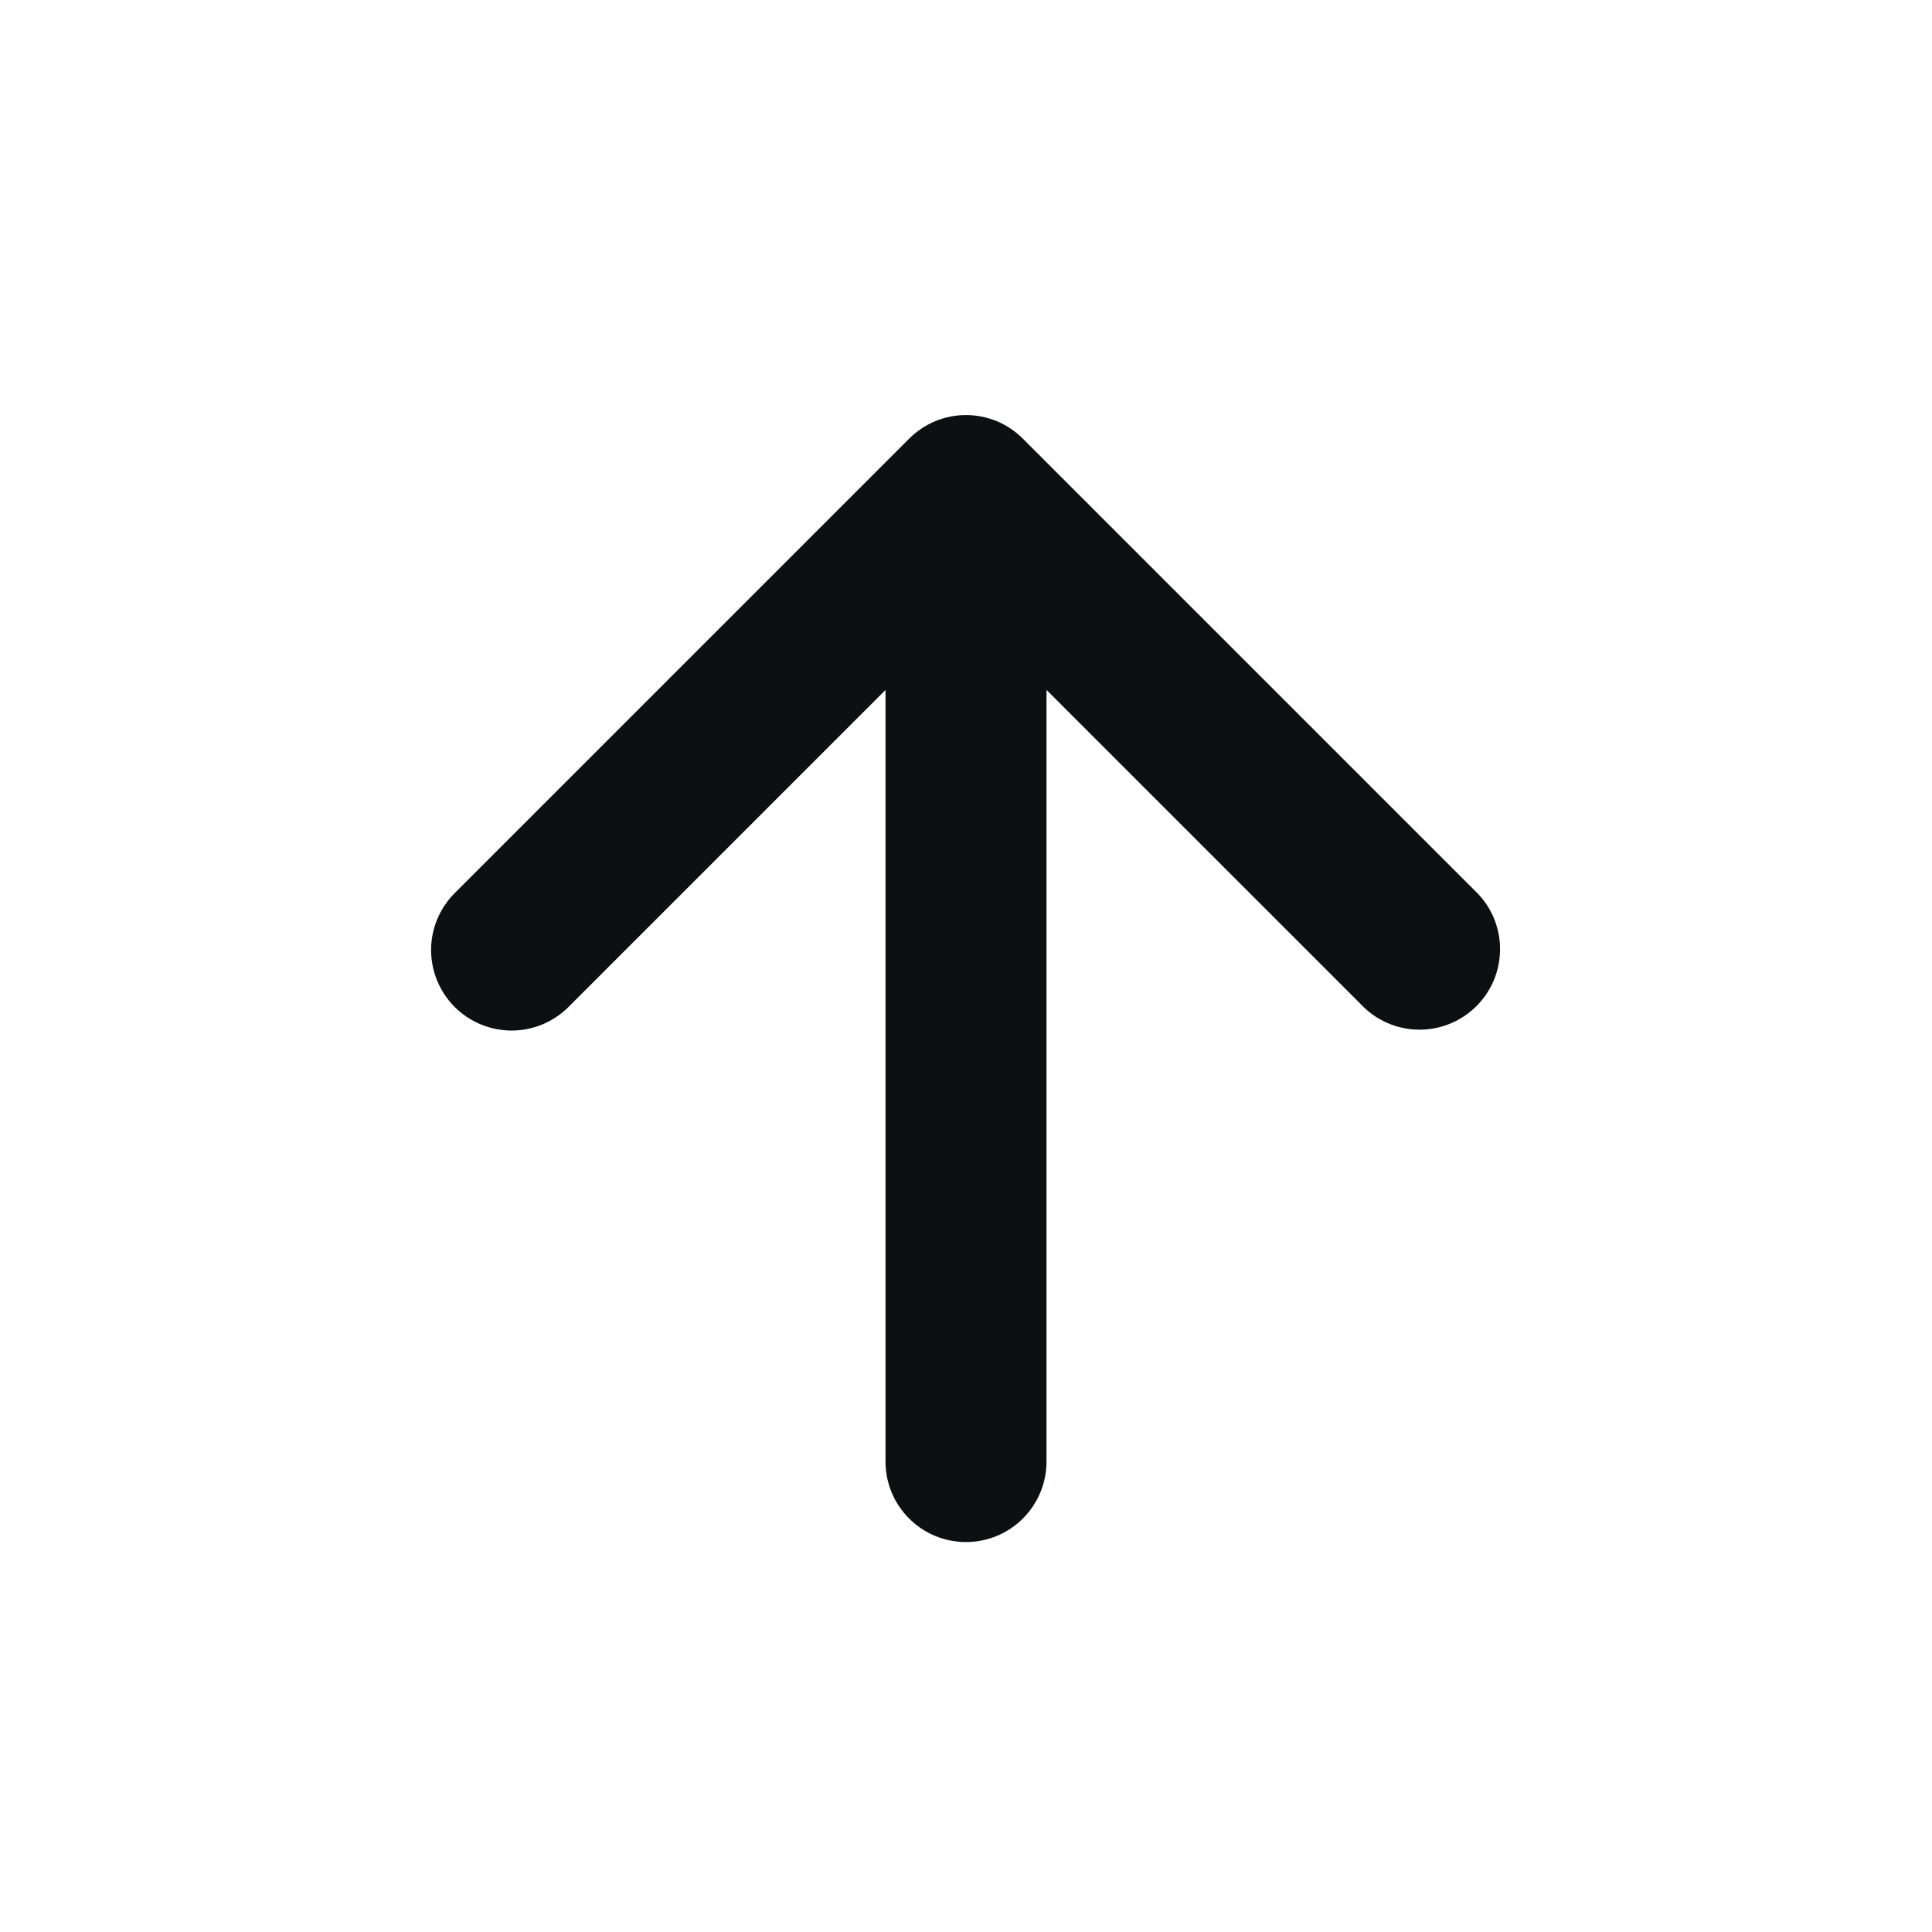
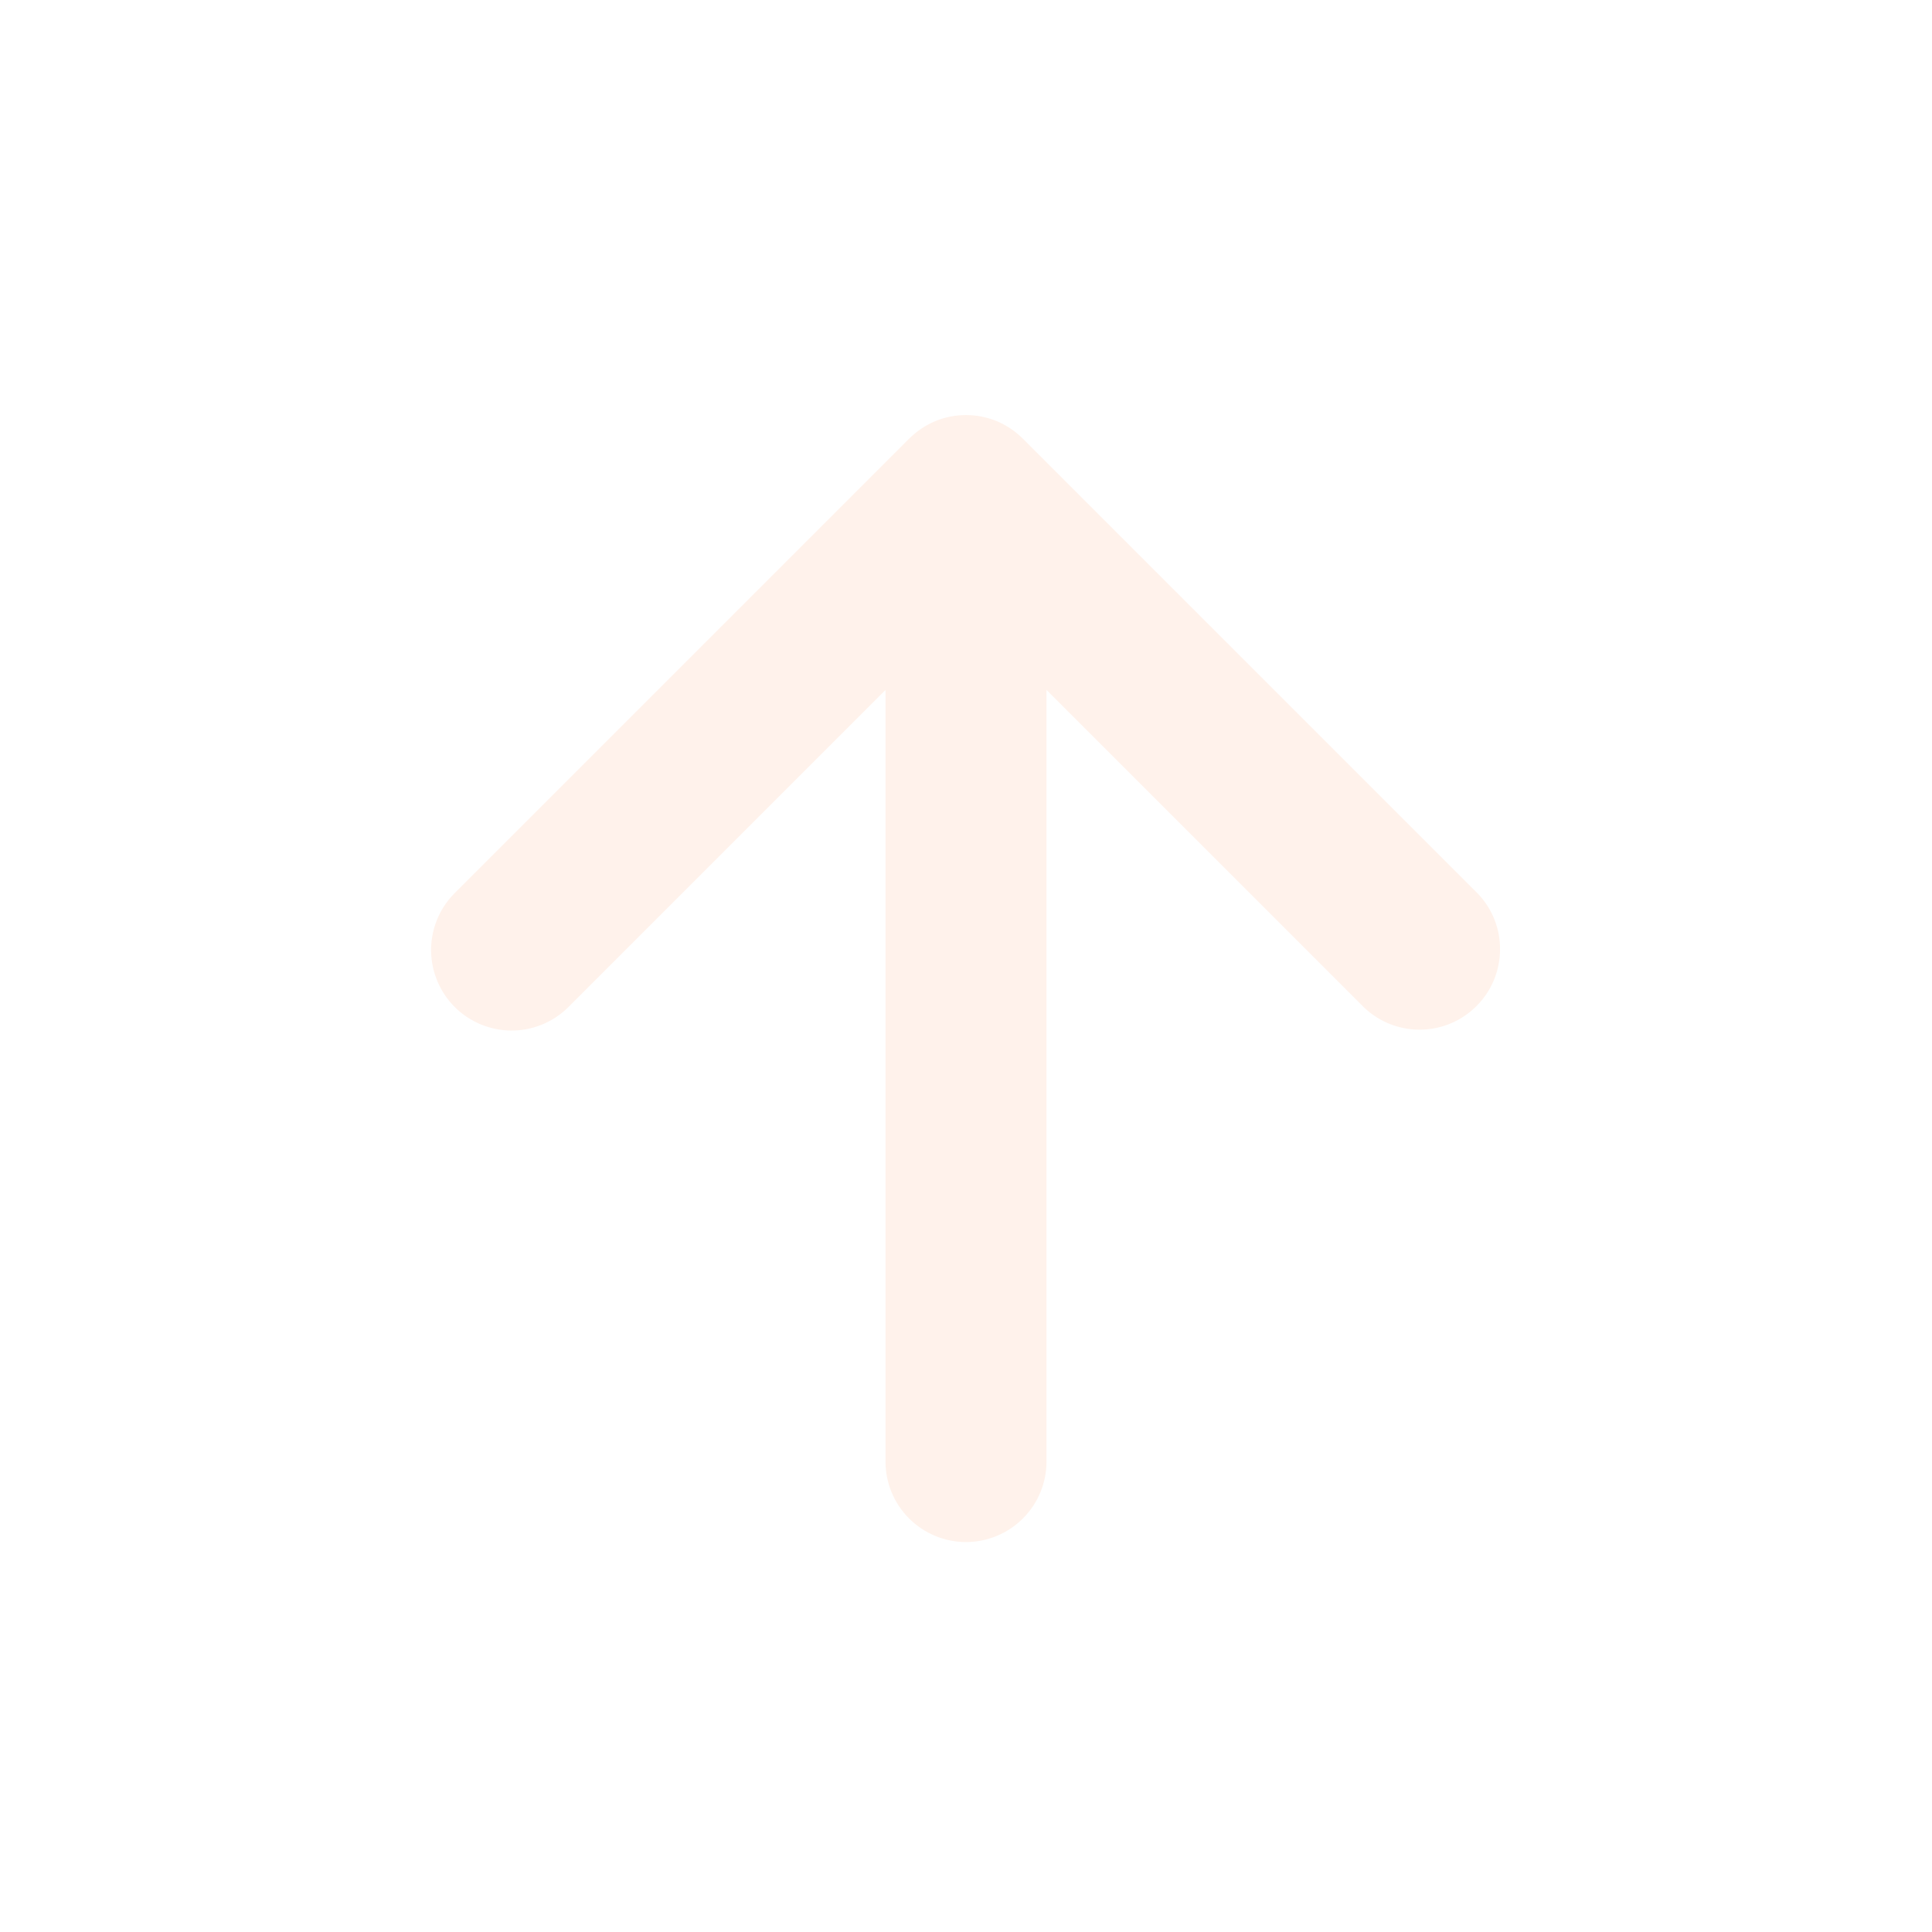
<svg xmlns="http://www.w3.org/2000/svg" width="24" height="24" viewBox="0 0 24 24" fill="none">
-   <path d="M11 8.571L7.05 12.521C6.861 12.703 6.609 12.804 6.347 12.802C6.084 12.799 5.834 12.694 5.648 12.509C5.463 12.323 5.358 12.073 5.355 11.81C5.353 11.548 5.454 11.296 5.636 11.107L11.293 5.45C11.386 5.357 11.496 5.283 11.617 5.232C11.739 5.182 11.869 5.156 12 5.156C12.131 5.156 12.261 5.182 12.383 5.232C12.504 5.283 12.614 5.357 12.707 5.45L18.364 11.107C18.542 11.296 18.639 11.548 18.634 11.807C18.63 12.067 18.525 12.315 18.341 12.498C18.158 12.682 17.91 12.787 17.65 12.791C17.39 12.795 17.139 12.698 16.95 12.52L13 8.57V18.156C13 18.421 12.895 18.676 12.707 18.863C12.52 19.051 12.265 19.156 12 19.156C11.735 19.156 11.48 19.051 11.293 18.863C11.105 18.676 11 18.421 11 18.156V8.571Z" fill="#0C1011" />
+   <path d="M11 8.571L7.05 12.521C6.861 12.703 6.609 12.804 6.347 12.802C6.084 12.799 5.834 12.694 5.648 12.509C5.463 12.323 5.358 12.072 5.355 11.81C5.353 11.548 5.454 11.295 5.636 11.107L11.293 5.45C11.386 5.357 11.496 5.283 11.617 5.232C11.738 5.182 11.868 5.156 12 5.156C12.131 5.156 12.261 5.182 12.383 5.232C12.504 5.283 12.614 5.357 12.707 5.45L18.364 11.107C18.542 11.296 18.639 11.547 18.634 11.807C18.63 12.067 18.525 12.315 18.341 12.498C18.158 12.682 17.91 12.787 17.65 12.791C17.39 12.795 17.139 12.698 16.95 12.52L13 8.57V18.156C13 18.421 12.895 18.675 12.707 18.863C12.52 19.05 12.265 19.156 12 19.156C11.735 19.156 11.48 19.05 11.293 18.863C11.105 18.675 11 18.421 11 18.156V8.571Z" fill="#FFF2EB" />
</svg>
